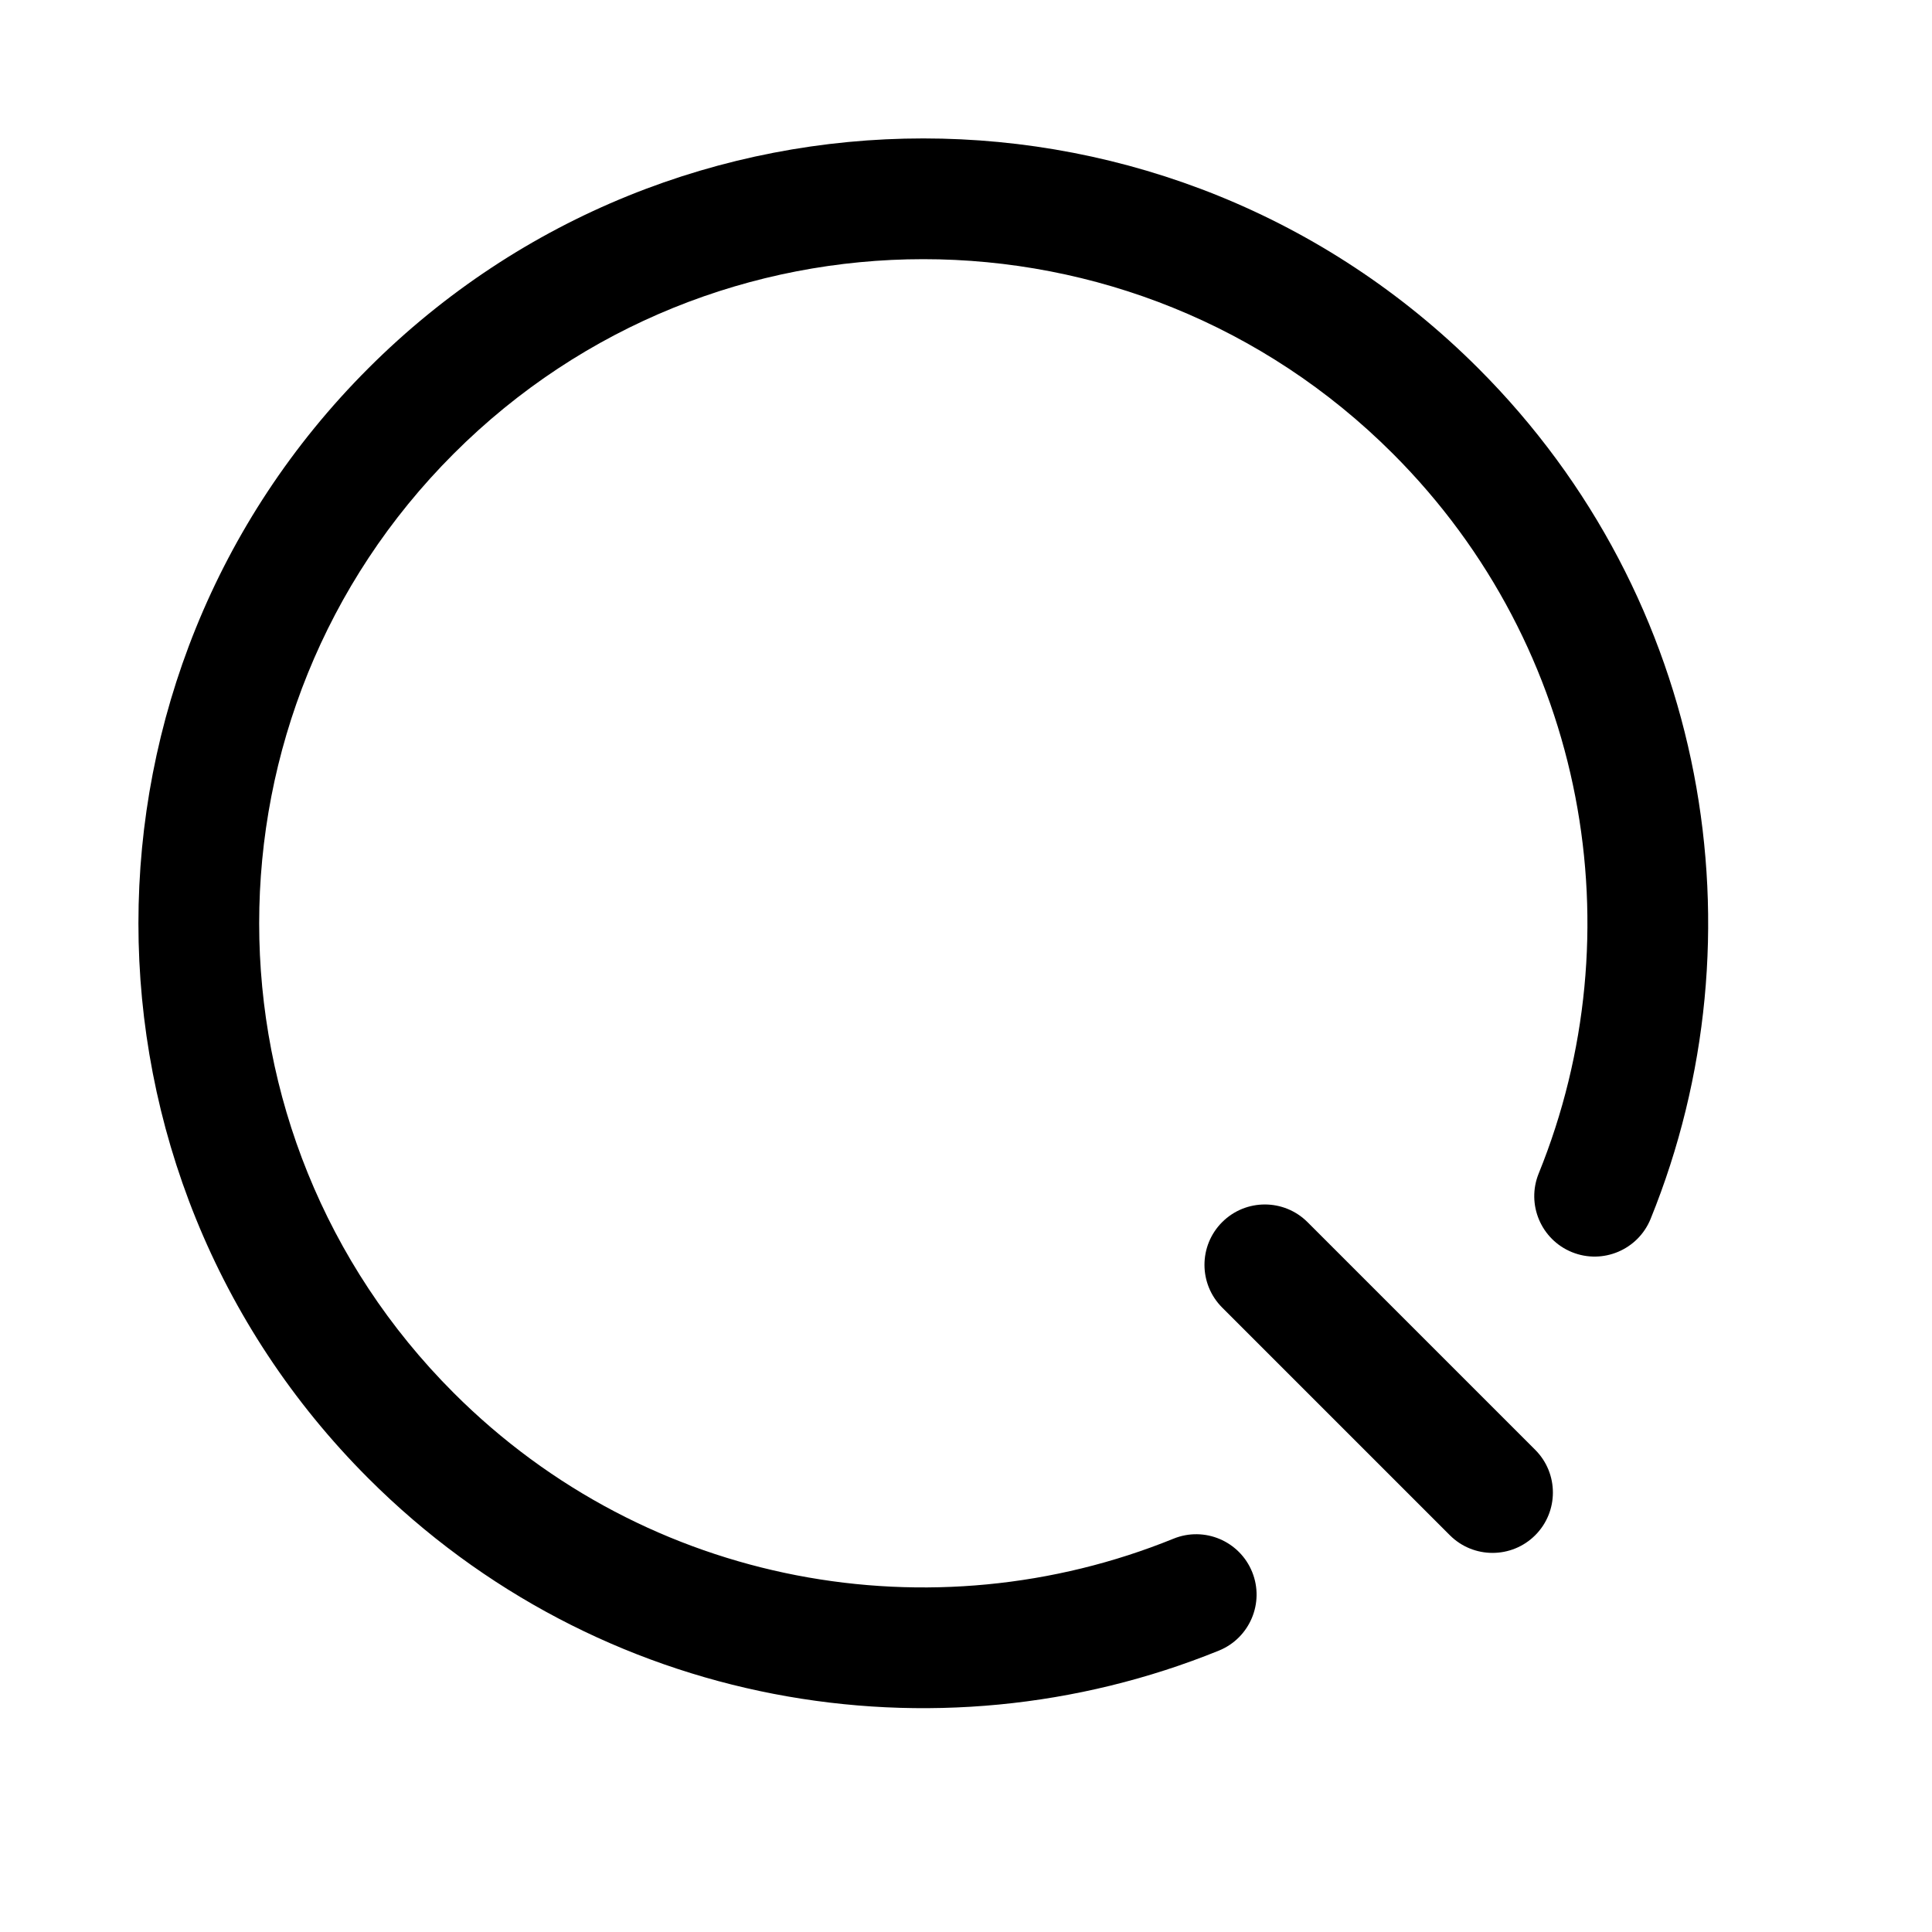
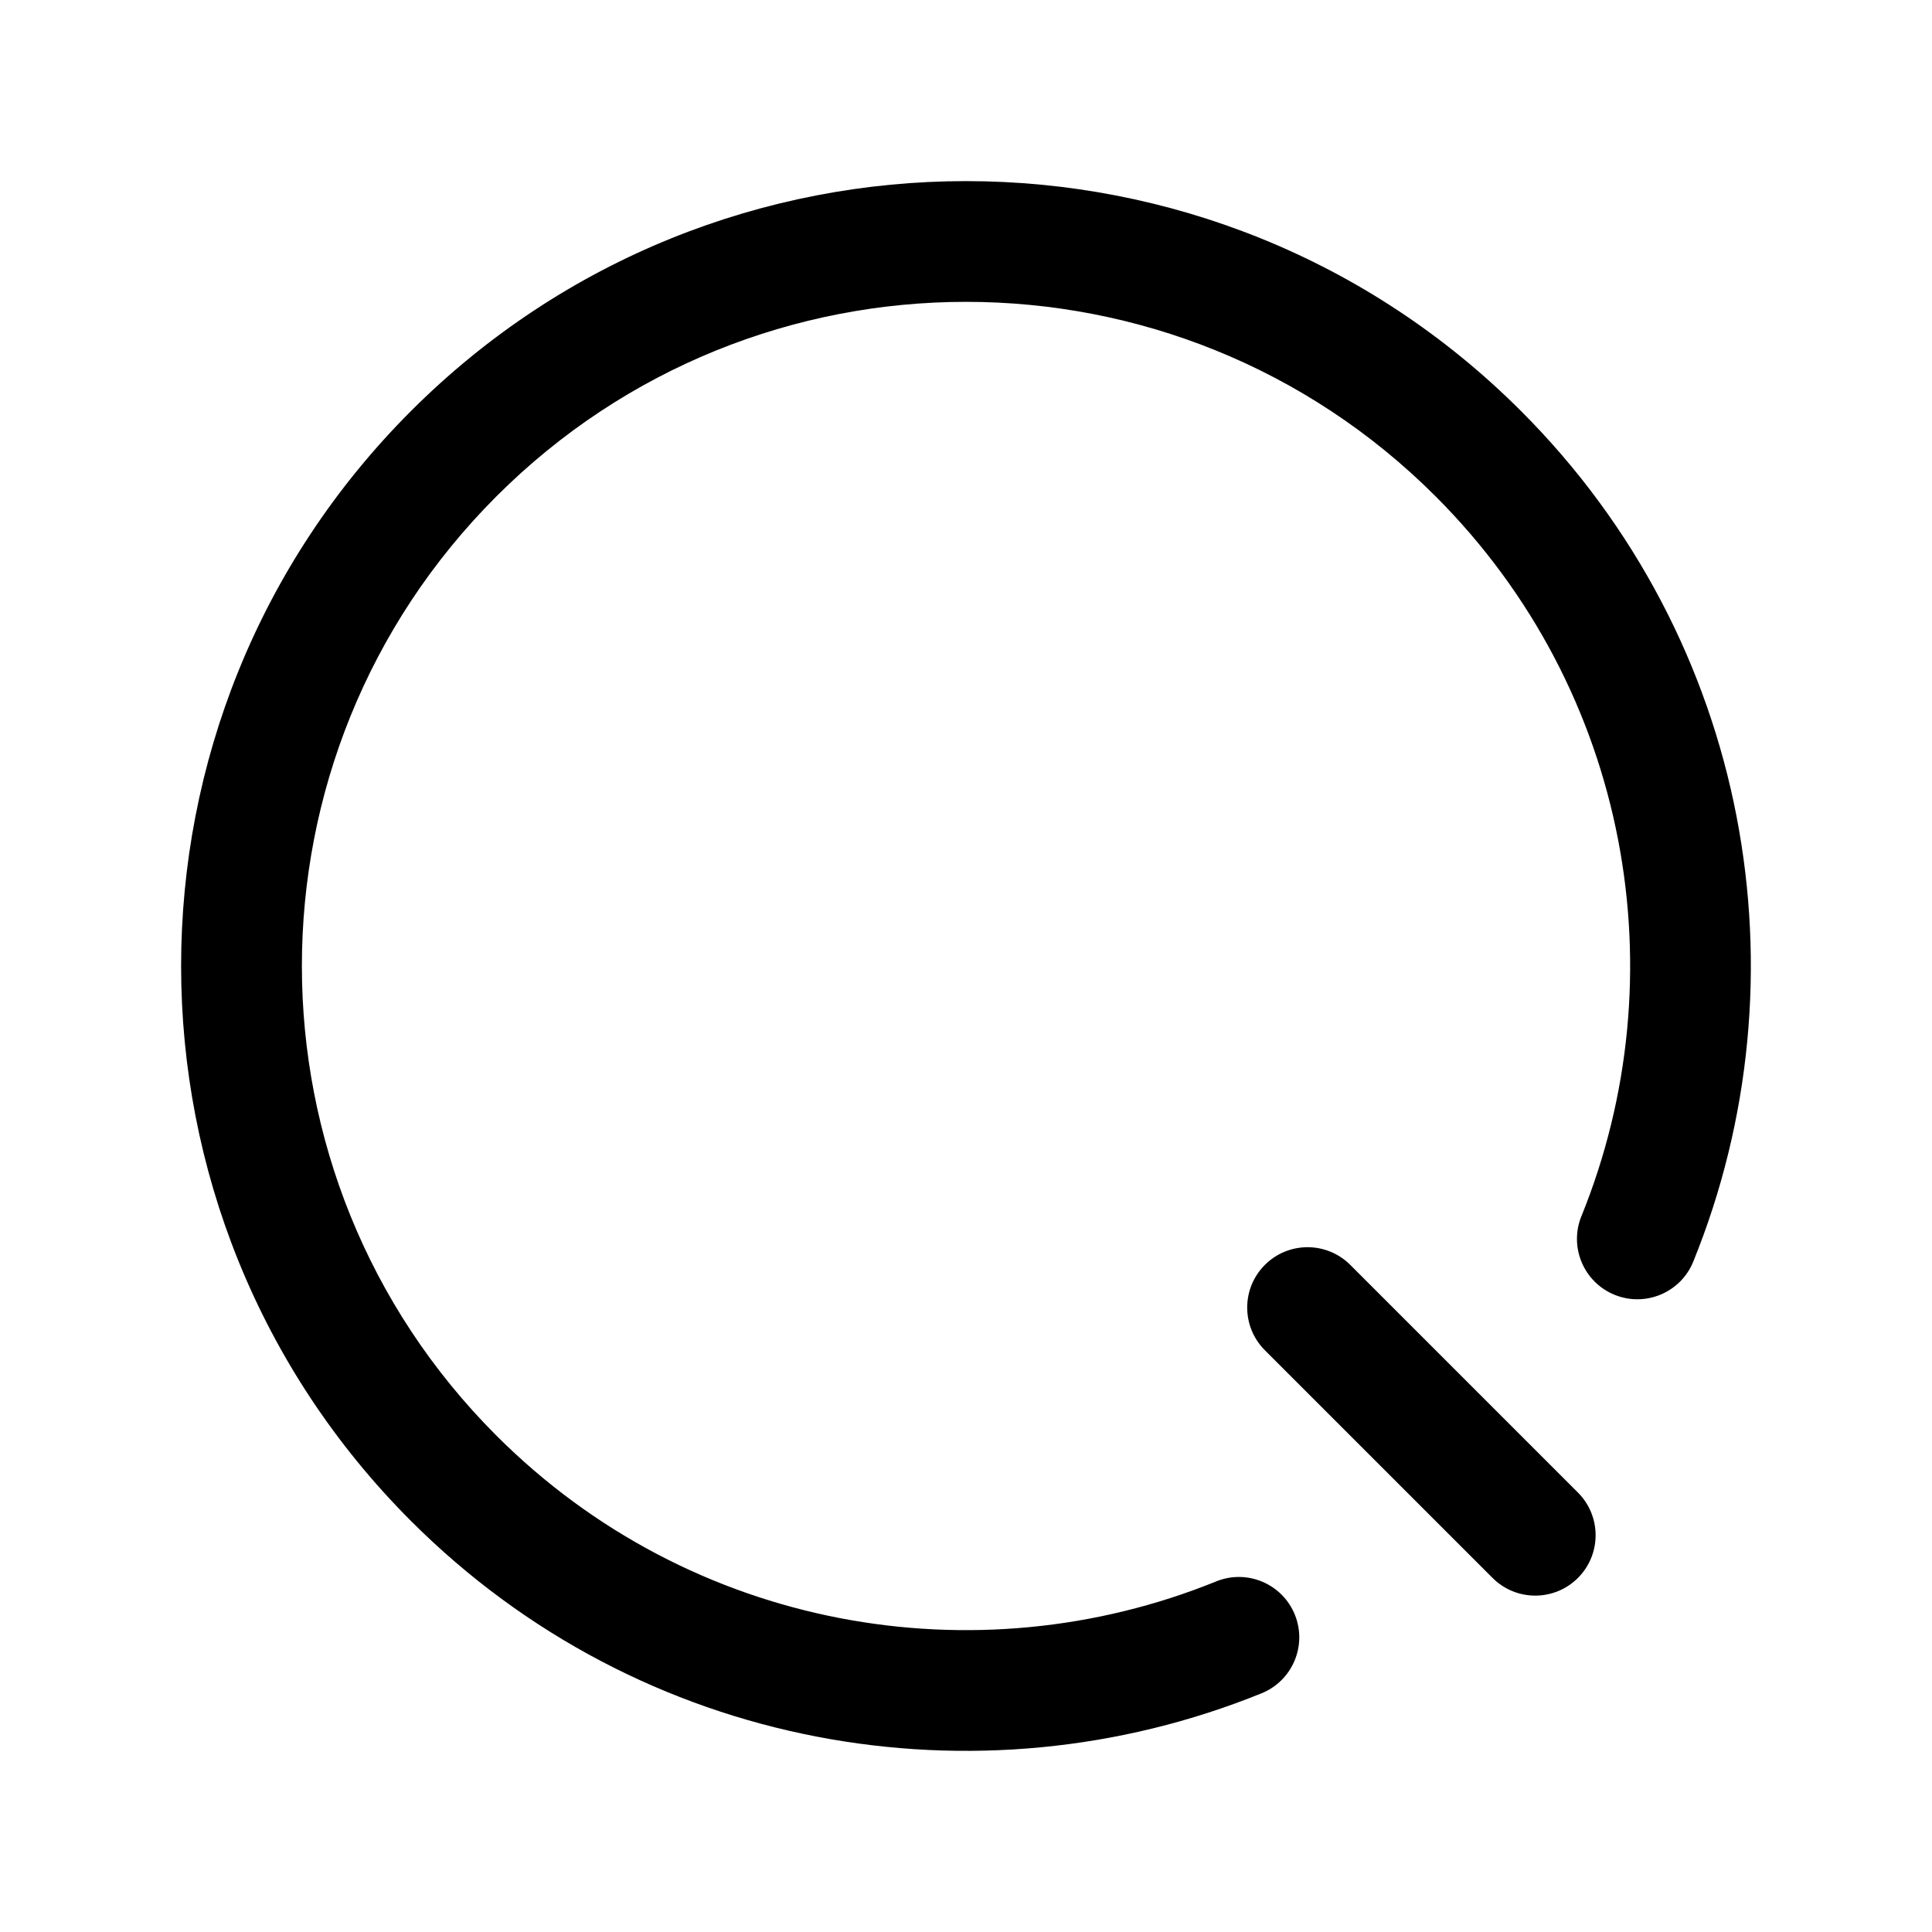
- <svg xmlns="http://www.w3.org/2000/svg" width="64" height="64" fill="none" viewBox="0 0 24 24">
-   <g transform="rotate(135 12 12)">
-     <path opacity="1" d="M8.792 5.147C9.173 4.986 9.352 4.546 9.191 4.164C9.03 3.783 8.59 3.604 8.208 3.765C4.708 5.244 2.25 8.709 2.25 12.75C2.25 18.135 6.615 22.5 12 22.5C17.385 22.5 21.75 18.135 21.75 12.75C21.75 8.709 19.292 5.244 15.792 3.765C15.41 3.604 14.97 3.783 14.809 4.164C14.648 4.546 14.826 4.986 15.208 5.147C18.172 6.399 20.25 9.333 20.25 12.75C20.25 17.307 16.556 21 12 21C7.444 21 3.75 17.307 3.75 12.75C3.75 9.333 5.828 6.399 8.792 5.147Z" fill="currentColor" />
-     <path d="M12.75 2.75C12.75 2.336 12.414 2 12 2C11.586 2 11.25 2.336 11.25 2.75V6.75C11.25 7.164 11.586 7.5 12 7.5C12.414 7.5 12.75 7.164 12.75 6.75V2.75Z" fill="currentColor" />
+ <svg xmlns="http://www.w3.org/2000/svg" width="100%" height="100%" viewBox="0 0 64 64" version="1.1" xml:space="preserve" style="fill-rule:evenodd;clip-rule:evenodd;stroke-linejoin:round;stroke-miterlimit:2;">
+   <g>
+     <path d="M52.386,40.288c-0.415,1.023 0.077,2.19 1.101,2.605c1.023,0.415 2.19,-0.077 2.605,-1.101c3.811,-9.387 1.912,-20.557 -5.707,-28.177c-10.154,-10.154 -26.616,-10.154 -36.77,-0c-10.154,10.154 -10.154,26.616 -0,36.77c7.62,7.62 18.789,9.518 28.177,5.707c1.024,-0.416 1.516,-1.582 1.101,-2.605c-0.416,-1.023 -1.582,-1.516 -2.605,-1.101c-7.951,3.228 -17.4,1.614 -23.844,-4.83c-8.592,-8.592 -8.591,-22.521 0,-31.113c8.592,-8.592 22.521,-8.592 31.113,0c6.443,6.443 8.057,15.893 4.83,23.844Z" style="fill-rule:nonzero;" />
+     <path d="M49.443,52.271c0.781,0.781 2.047,0.781 2.828,0c0.781,-0.781 0.781,-2.047 0,-2.828l-7.542,-7.542c-0.781,-0.781 -2.047,-0.781 -2.828,0c-0.781,0.781 -0.781,2.047 0,2.828l7.542,7.542Z" style="fill-rule:nonzero;" />
  </g>
</svg>
